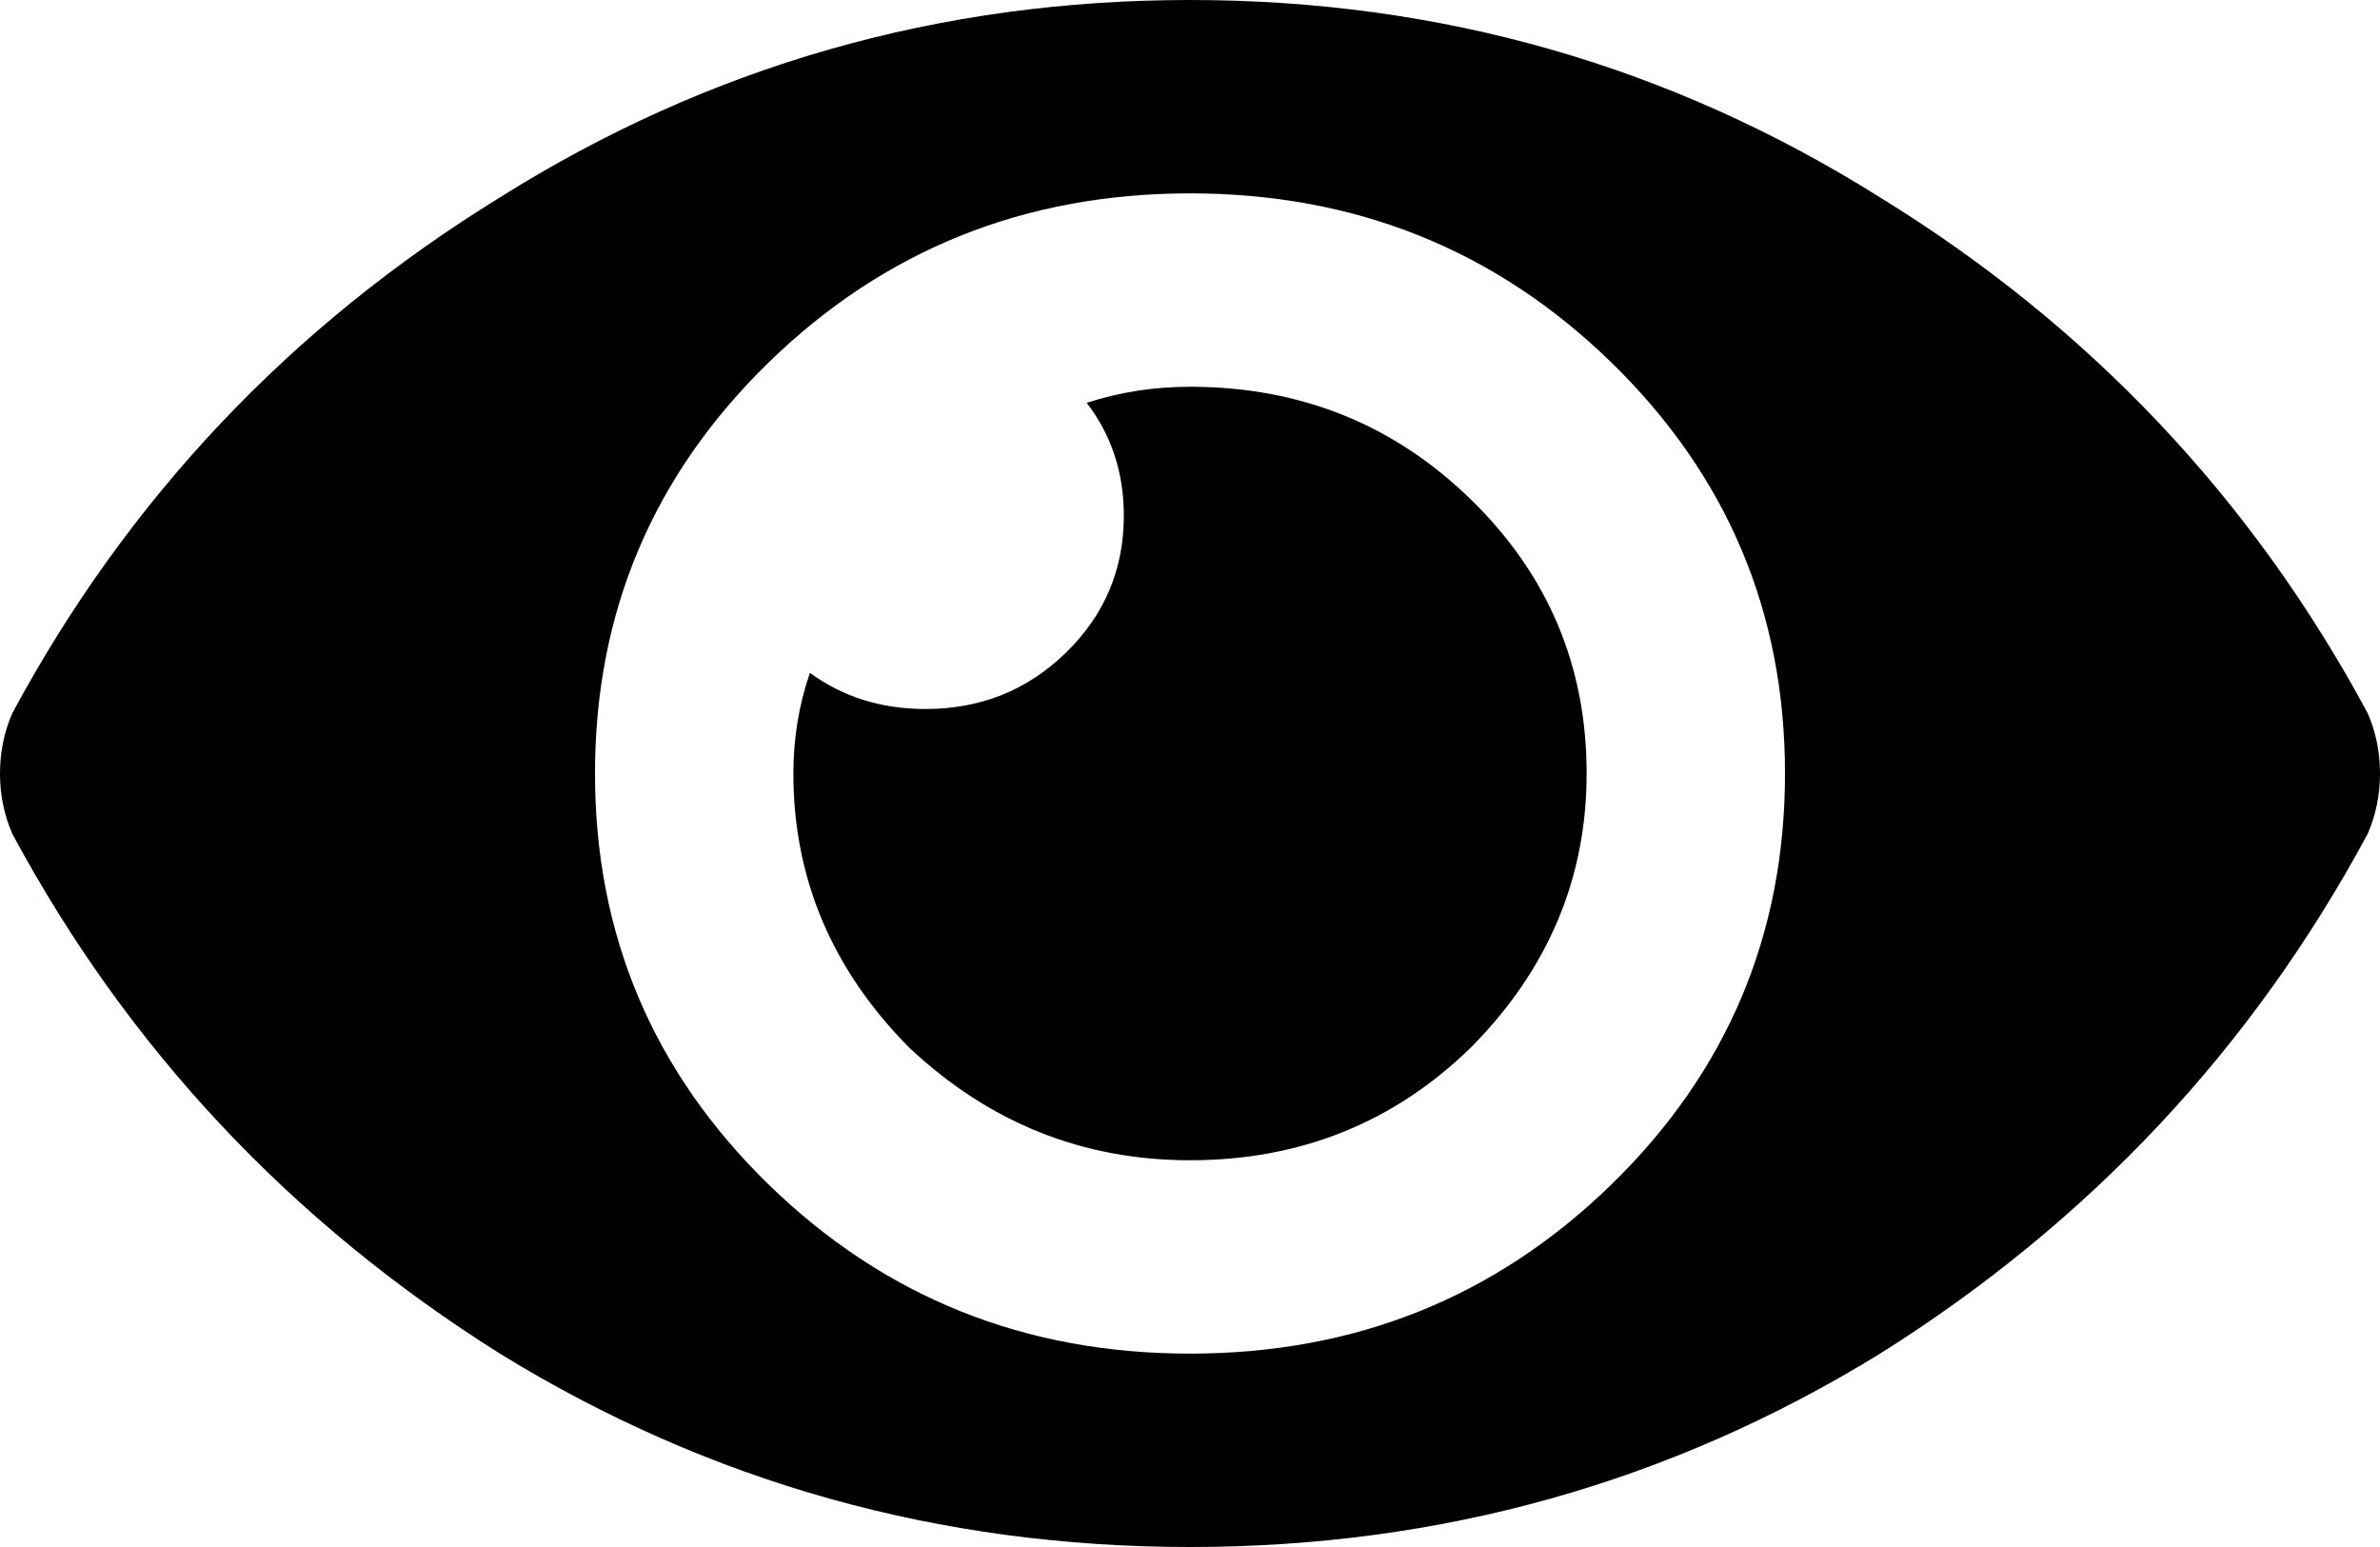
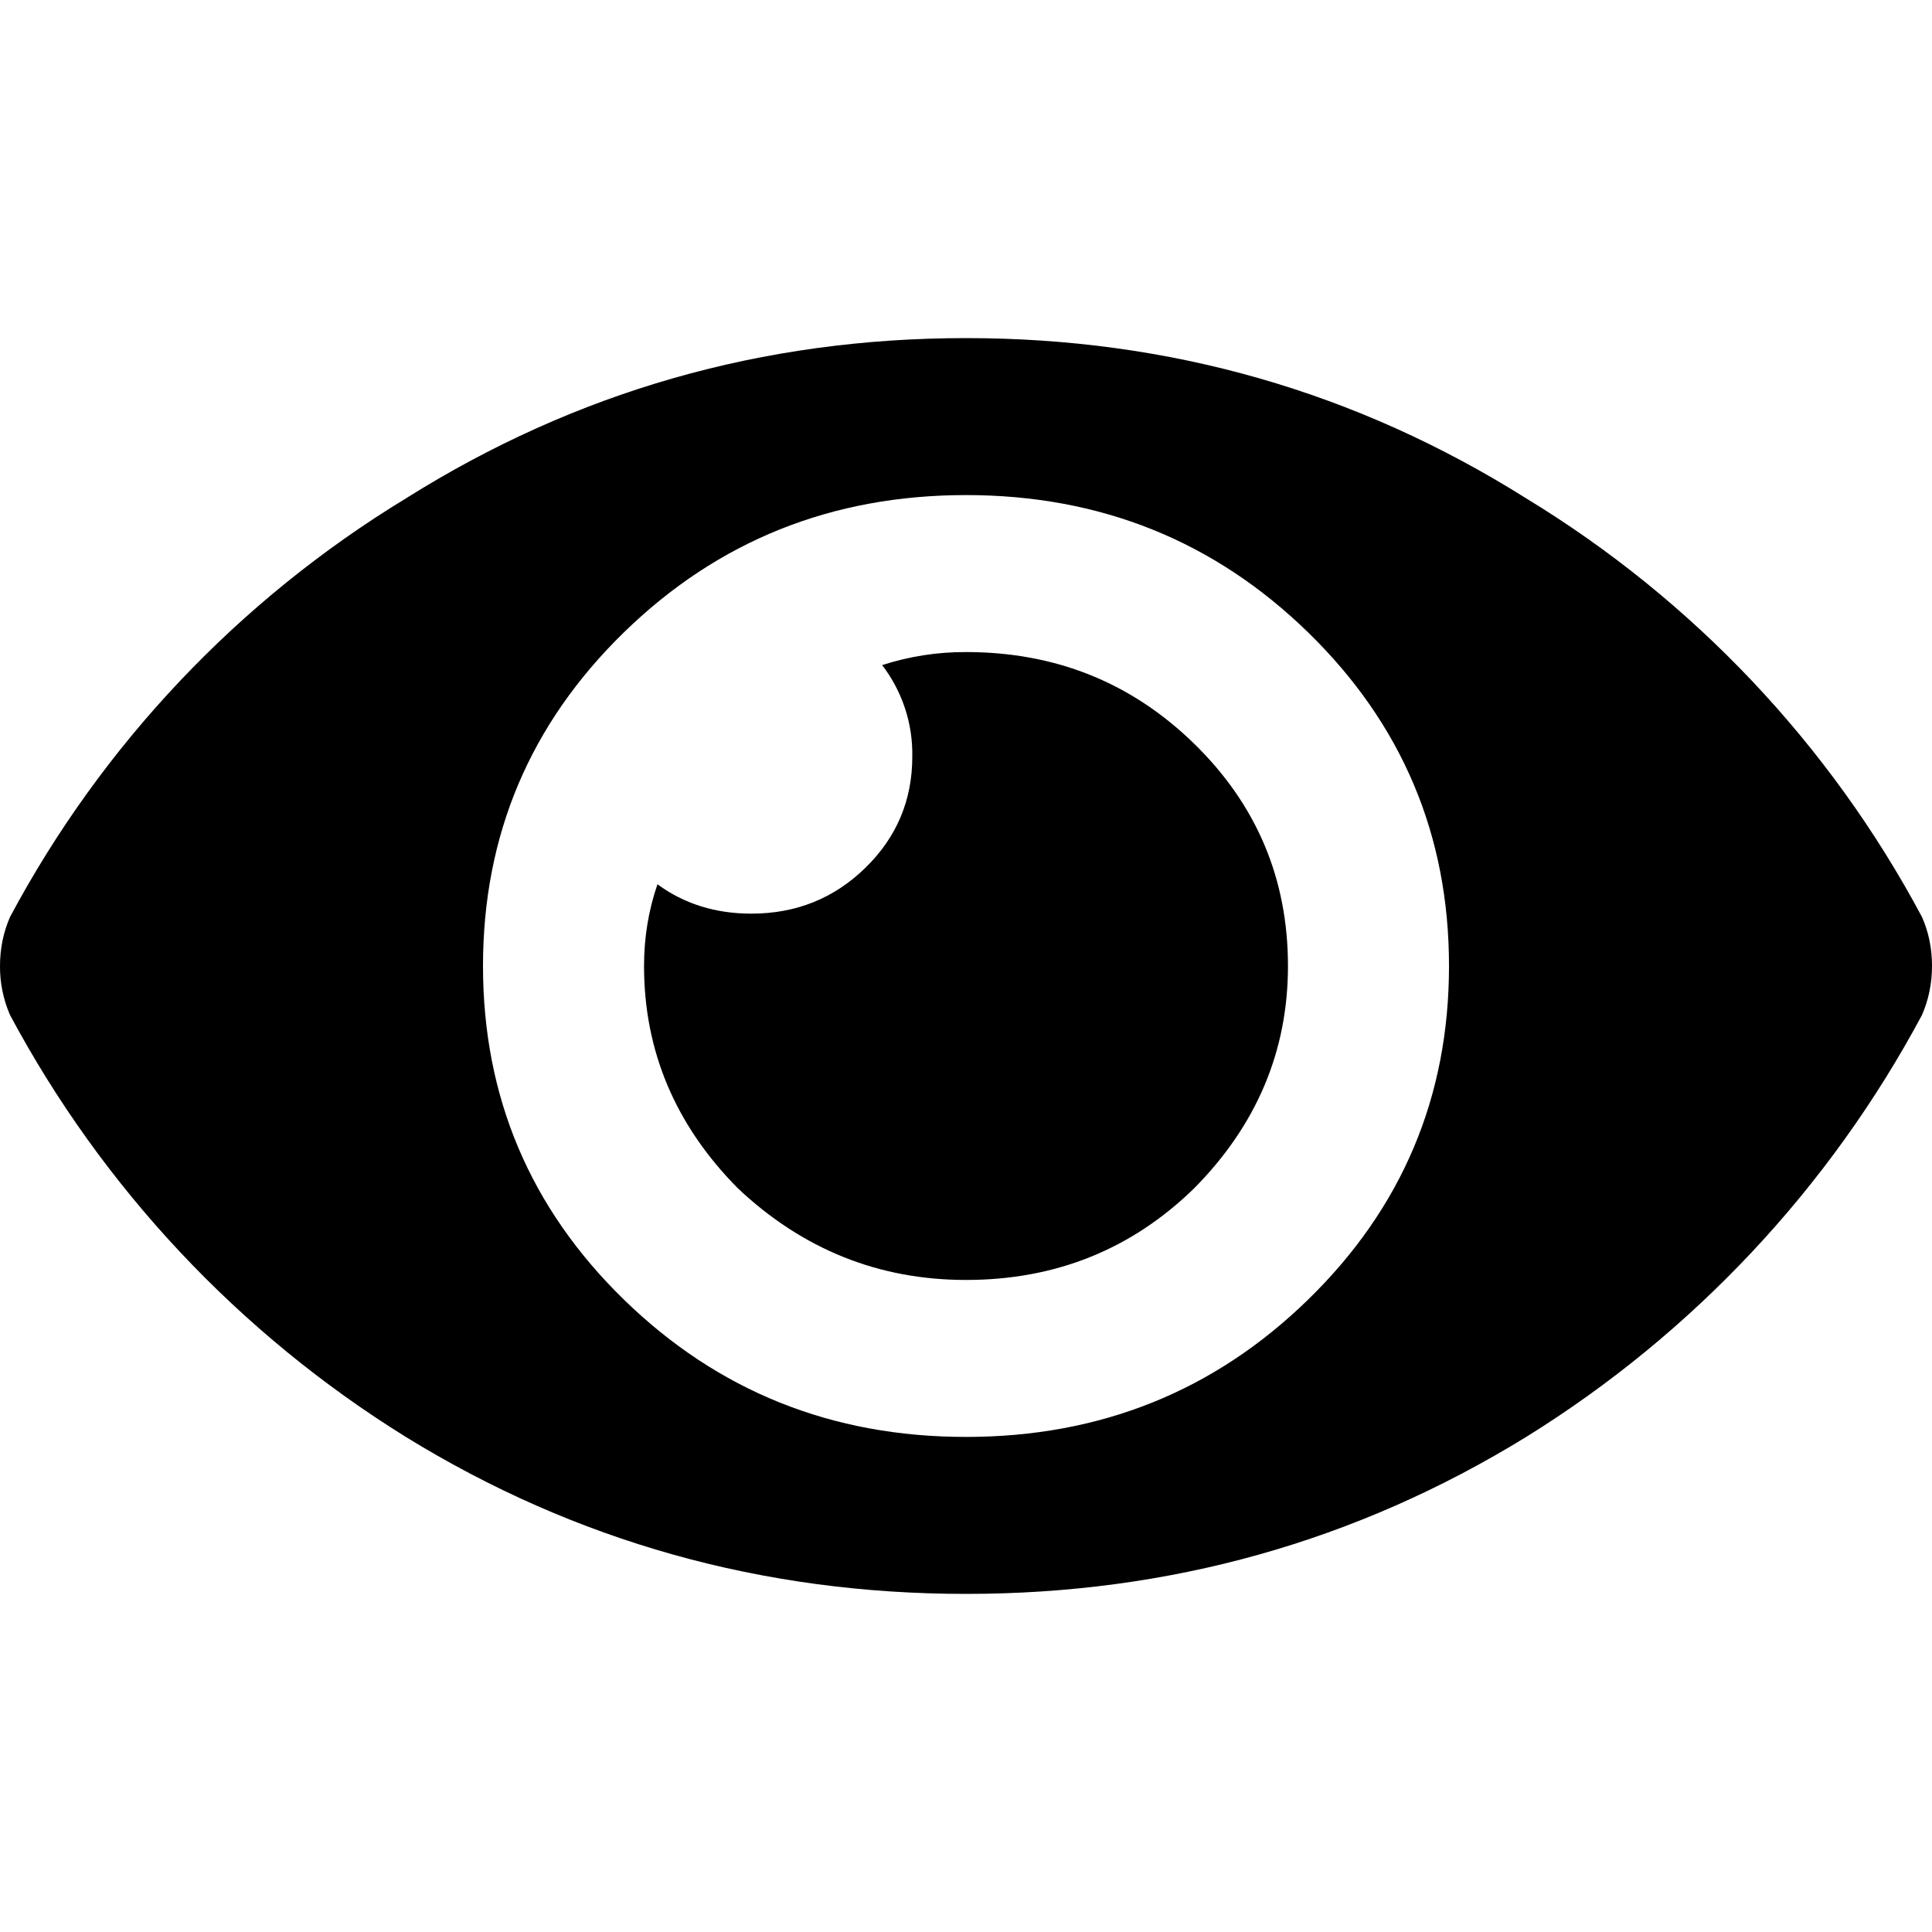
- <svg xmlns="http://www.w3.org/2000/svg" viewBox="0 0 20 13" fill="none">
-   <path d="M19.896 5.992C19.965 6.15 20 6.319 20 6.5C20 6.681 19.965 6.85 19.896 7.008C18.924 8.813 17.558 10.269 15.799 11.375C14.039 12.458 12.107 13 10 13C7.894 13 5.961 12.458 4.201 11.375C2.442 10.269 1.076 8.813 0.104 7.008C0.035 6.85 0 6.681 0 6.5C0 6.319 0.035 6.15 0.104 5.992C1.076 4.187 2.442 2.742 4.201 1.659C5.961 0.553 7.894 0 10 0C12.107 0 14.039 0.553 15.799 1.659C17.558 2.742 18.924 4.187 19.896 5.992ZM10 11.375C11.389 11.375 12.569 10.901 13.542 9.953C14.514 9.005 15 7.854 15 6.5C15 5.146 14.514 3.995 13.542 3.047C12.569 2.099 11.389 1.625 10 1.625C8.611 1.625 7.431 2.099 6.458 3.047C5.486 3.995 5 5.146 5 6.5C5 7.854 5.486 9.005 6.458 9.953C7.431 10.901 8.611 11.375 10 11.375ZM10 3.25C10.926 3.25 11.713 3.566 12.361 4.198C13.009 4.83 13.333 5.597 13.333 6.5C13.333 7.38 13.009 8.148 12.361 8.802C11.713 9.434 10.926 9.75 10 9.75C9.097 9.75 8.31 9.434 7.639 8.802C6.991 8.148 6.667 7.38 6.667 6.5C6.667 6.207 6.713 5.924 6.806 5.654C7.083 5.857 7.407 5.958 7.778 5.958C8.241 5.958 8.634 5.8 8.958 5.484C9.282 5.168 9.444 4.785 9.444 4.333C9.444 3.972 9.34 3.656 9.132 3.385C9.41 3.295 9.699 3.25 10 3.25Z" fill="currentColor" />
+ <svg xmlns="http://www.w3.org/2000/svg" fill="none" viewBox="0 0 20 20">
+   <path fill="currentColor" d="M19.896 9.492c.07.158.104.327.104.508 0 .18-.035.35-.104.508a11.552 11.552 0 0 1-4.097 4.367C14.039 15.958 12.107 16.5 10 16.5c-2.106 0-4.04-.542-5.799-1.625a11.552 11.552 0 0 1-4.097-4.367A1.248 1.248 0 0 1 0 10c0-.18.035-.35.104-.508A11.3 11.3 0 0 1 4.201 5.16C5.961 4.053 7.894 3.5 10 3.5c2.107 0 4.04.553 5.799 1.659a11.3 11.3 0 0 1 4.097 4.333zM10 14.875c1.389 0 2.57-.474 3.542-1.422S15 11.354 15 10c0-1.354-.486-2.505-1.458-3.453-.973-.948-2.153-1.422-3.542-1.422-1.389 0-2.57.474-3.542 1.422S5 8.646 5 10c0 1.354.486 2.505 1.458 3.453.973.948 2.153 1.422 3.542 1.422zm0-8.125c.926 0 1.713.316 2.361.948.648.632.972 1.4.972 2.302 0 .88-.324 1.648-.972 2.302-.648.632-1.435.948-2.361.948-.903 0-1.69-.316-2.361-.948-.648-.654-.972-1.422-.972-2.302 0-.293.046-.576.139-.846.277.203.601.304.972.304.463 0 .856-.158 1.18-.474.324-.316.486-.7.486-1.15a1.51 1.51 0 0 0-.312-.949A2.79 2.79 0 0 1 10 6.75z" />
</svg>
